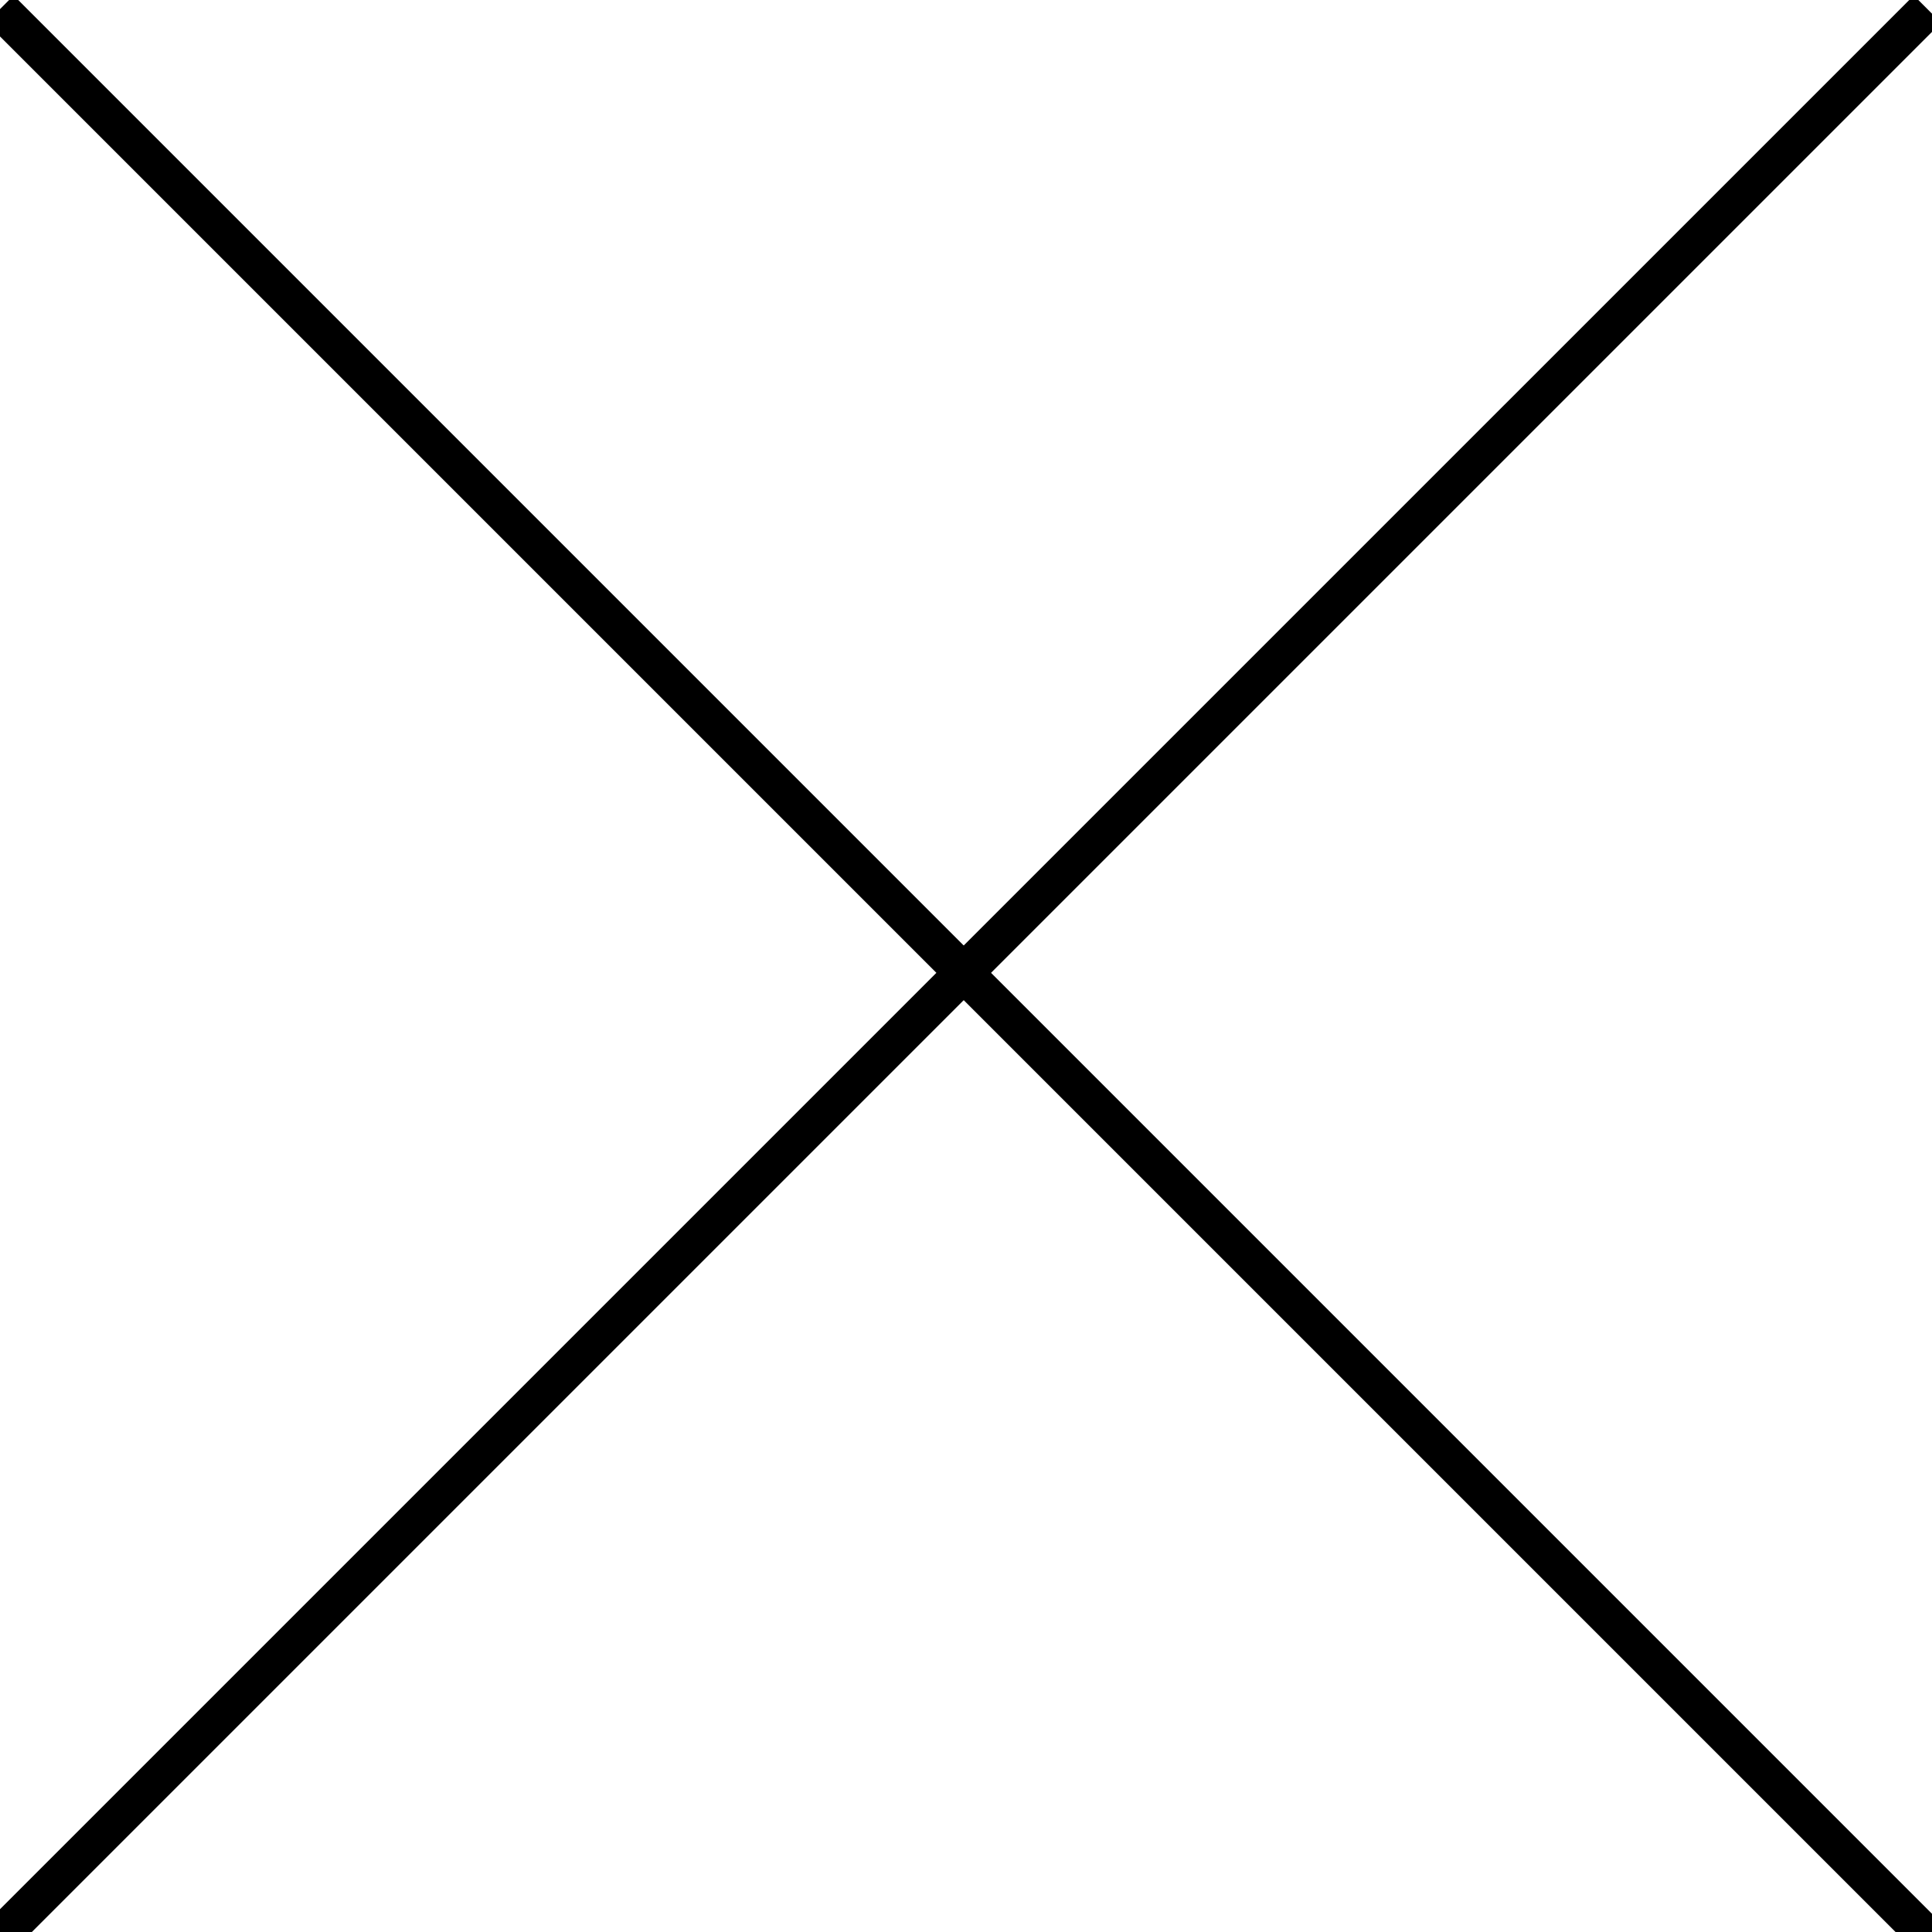
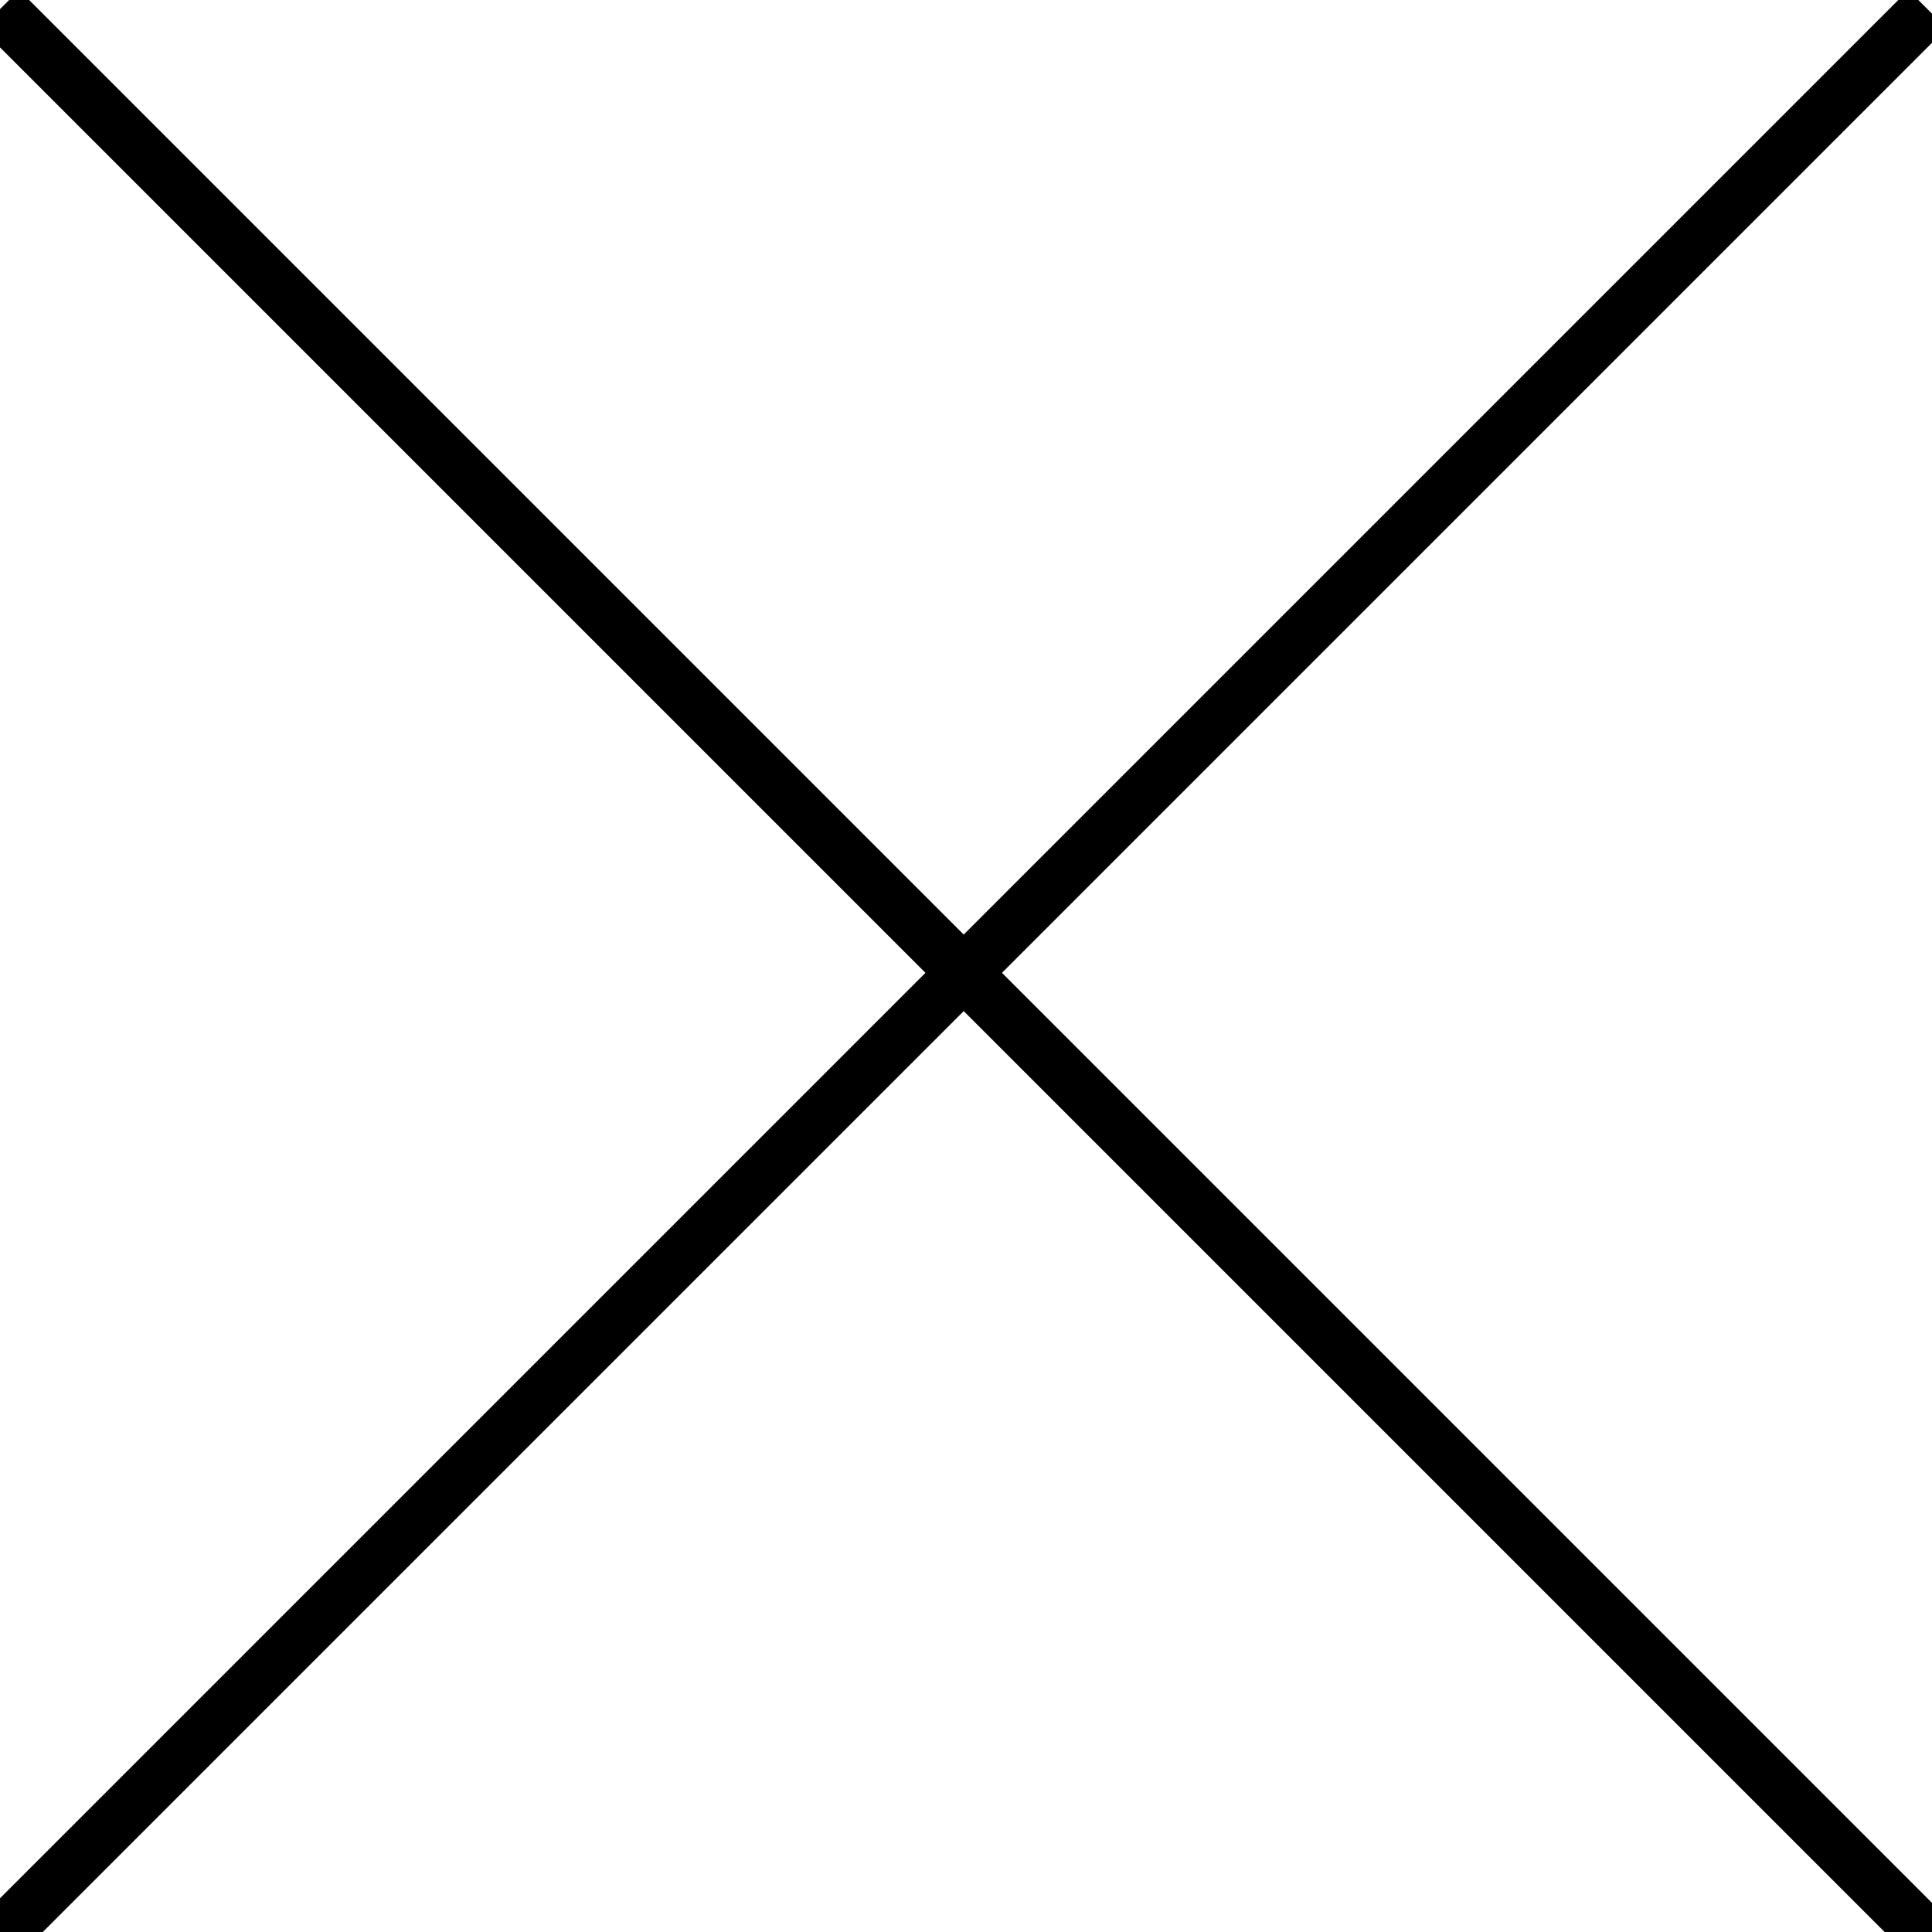
<svg xmlns="http://www.w3.org/2000/svg" version="1.1" id="레이어_1" x="0px" y="0px" width="50px" height="50px" viewBox="0 0 50 50" enable-background="new 0 0 50 50" xml:space="preserve">
-   <line fill="none" stroke="#000000" stroke-miterlimit="10" x1="0" y1="0.236" x2="49.882" y2="50.118" />
-   <line fill="none" stroke="#000000" stroke-miterlimit="10" x1="-0.001" y1="50.118" x2="49.882" y2="0.236" />
+   <line fill="none" stroke="#000000" stroke-width="1.4" stroke-miterlimit="10" x1="0" y1="0.236" x2="49.882" y2="50.118" />
+   <line fill="none" stroke="#000000" stroke-width="1.4" stroke-miterlimit="10" x1="-0.001" y1="50.118" x2="49.882" y2="0.236" />
</svg>
